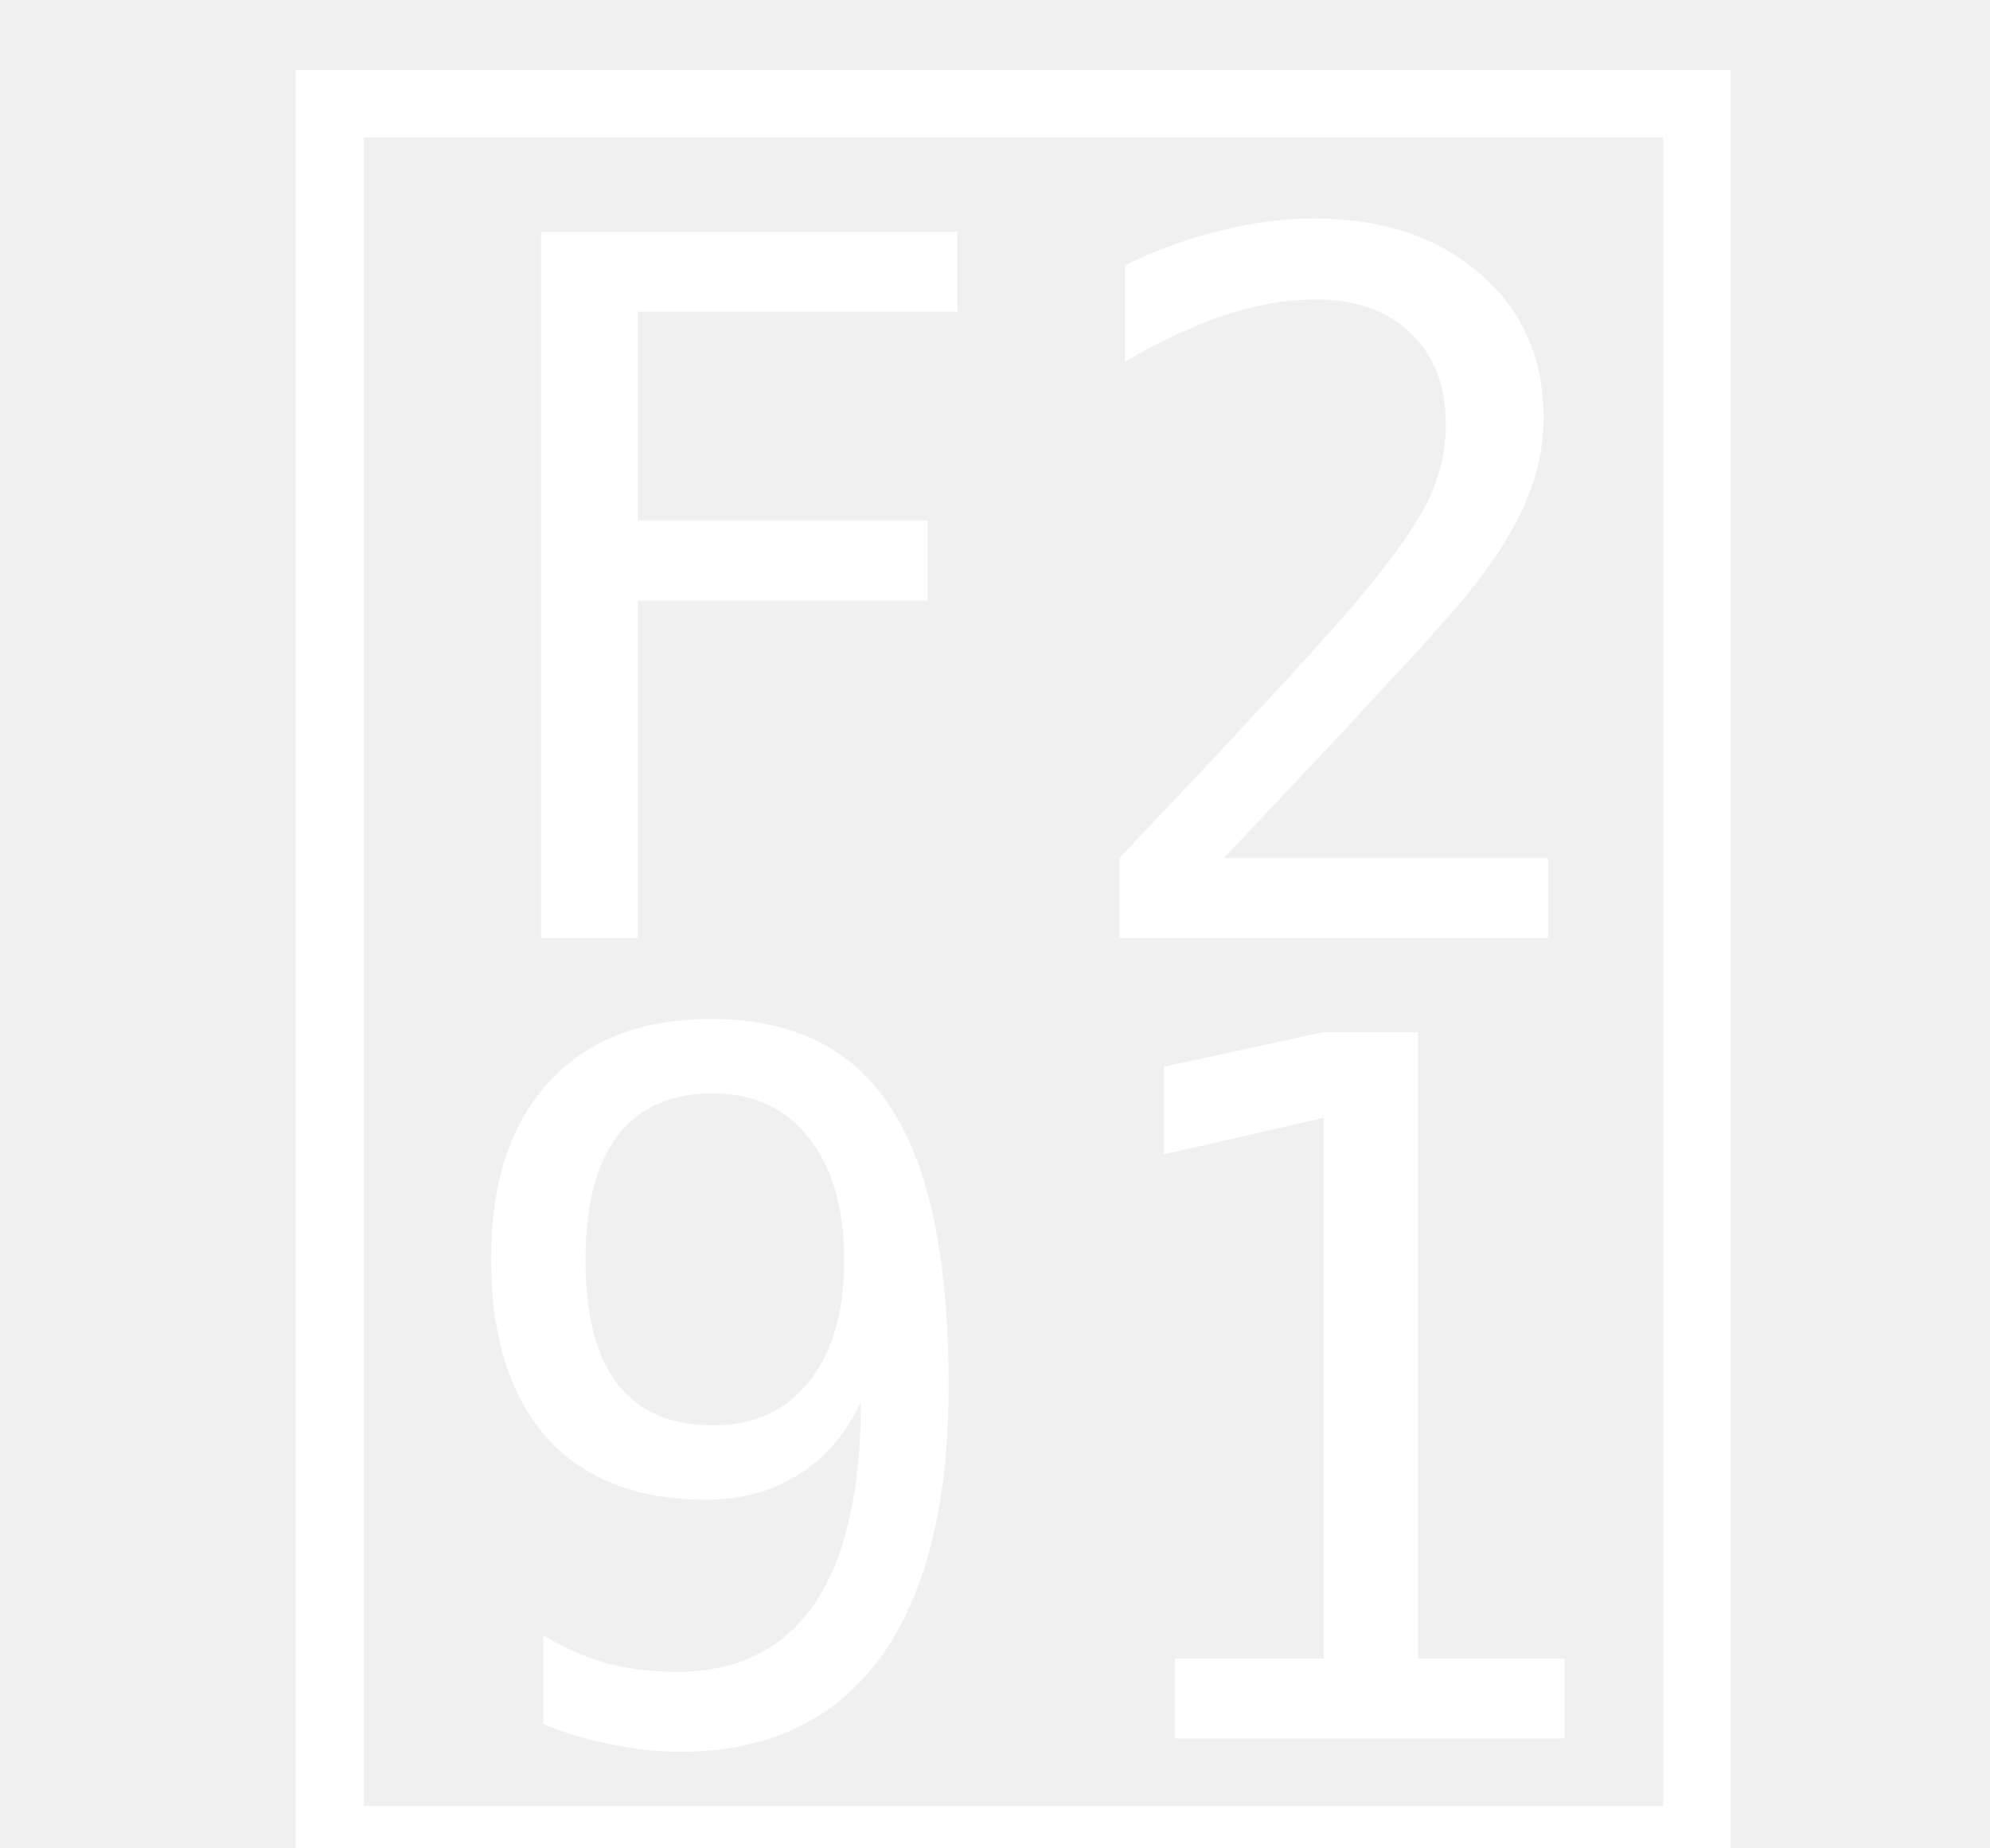
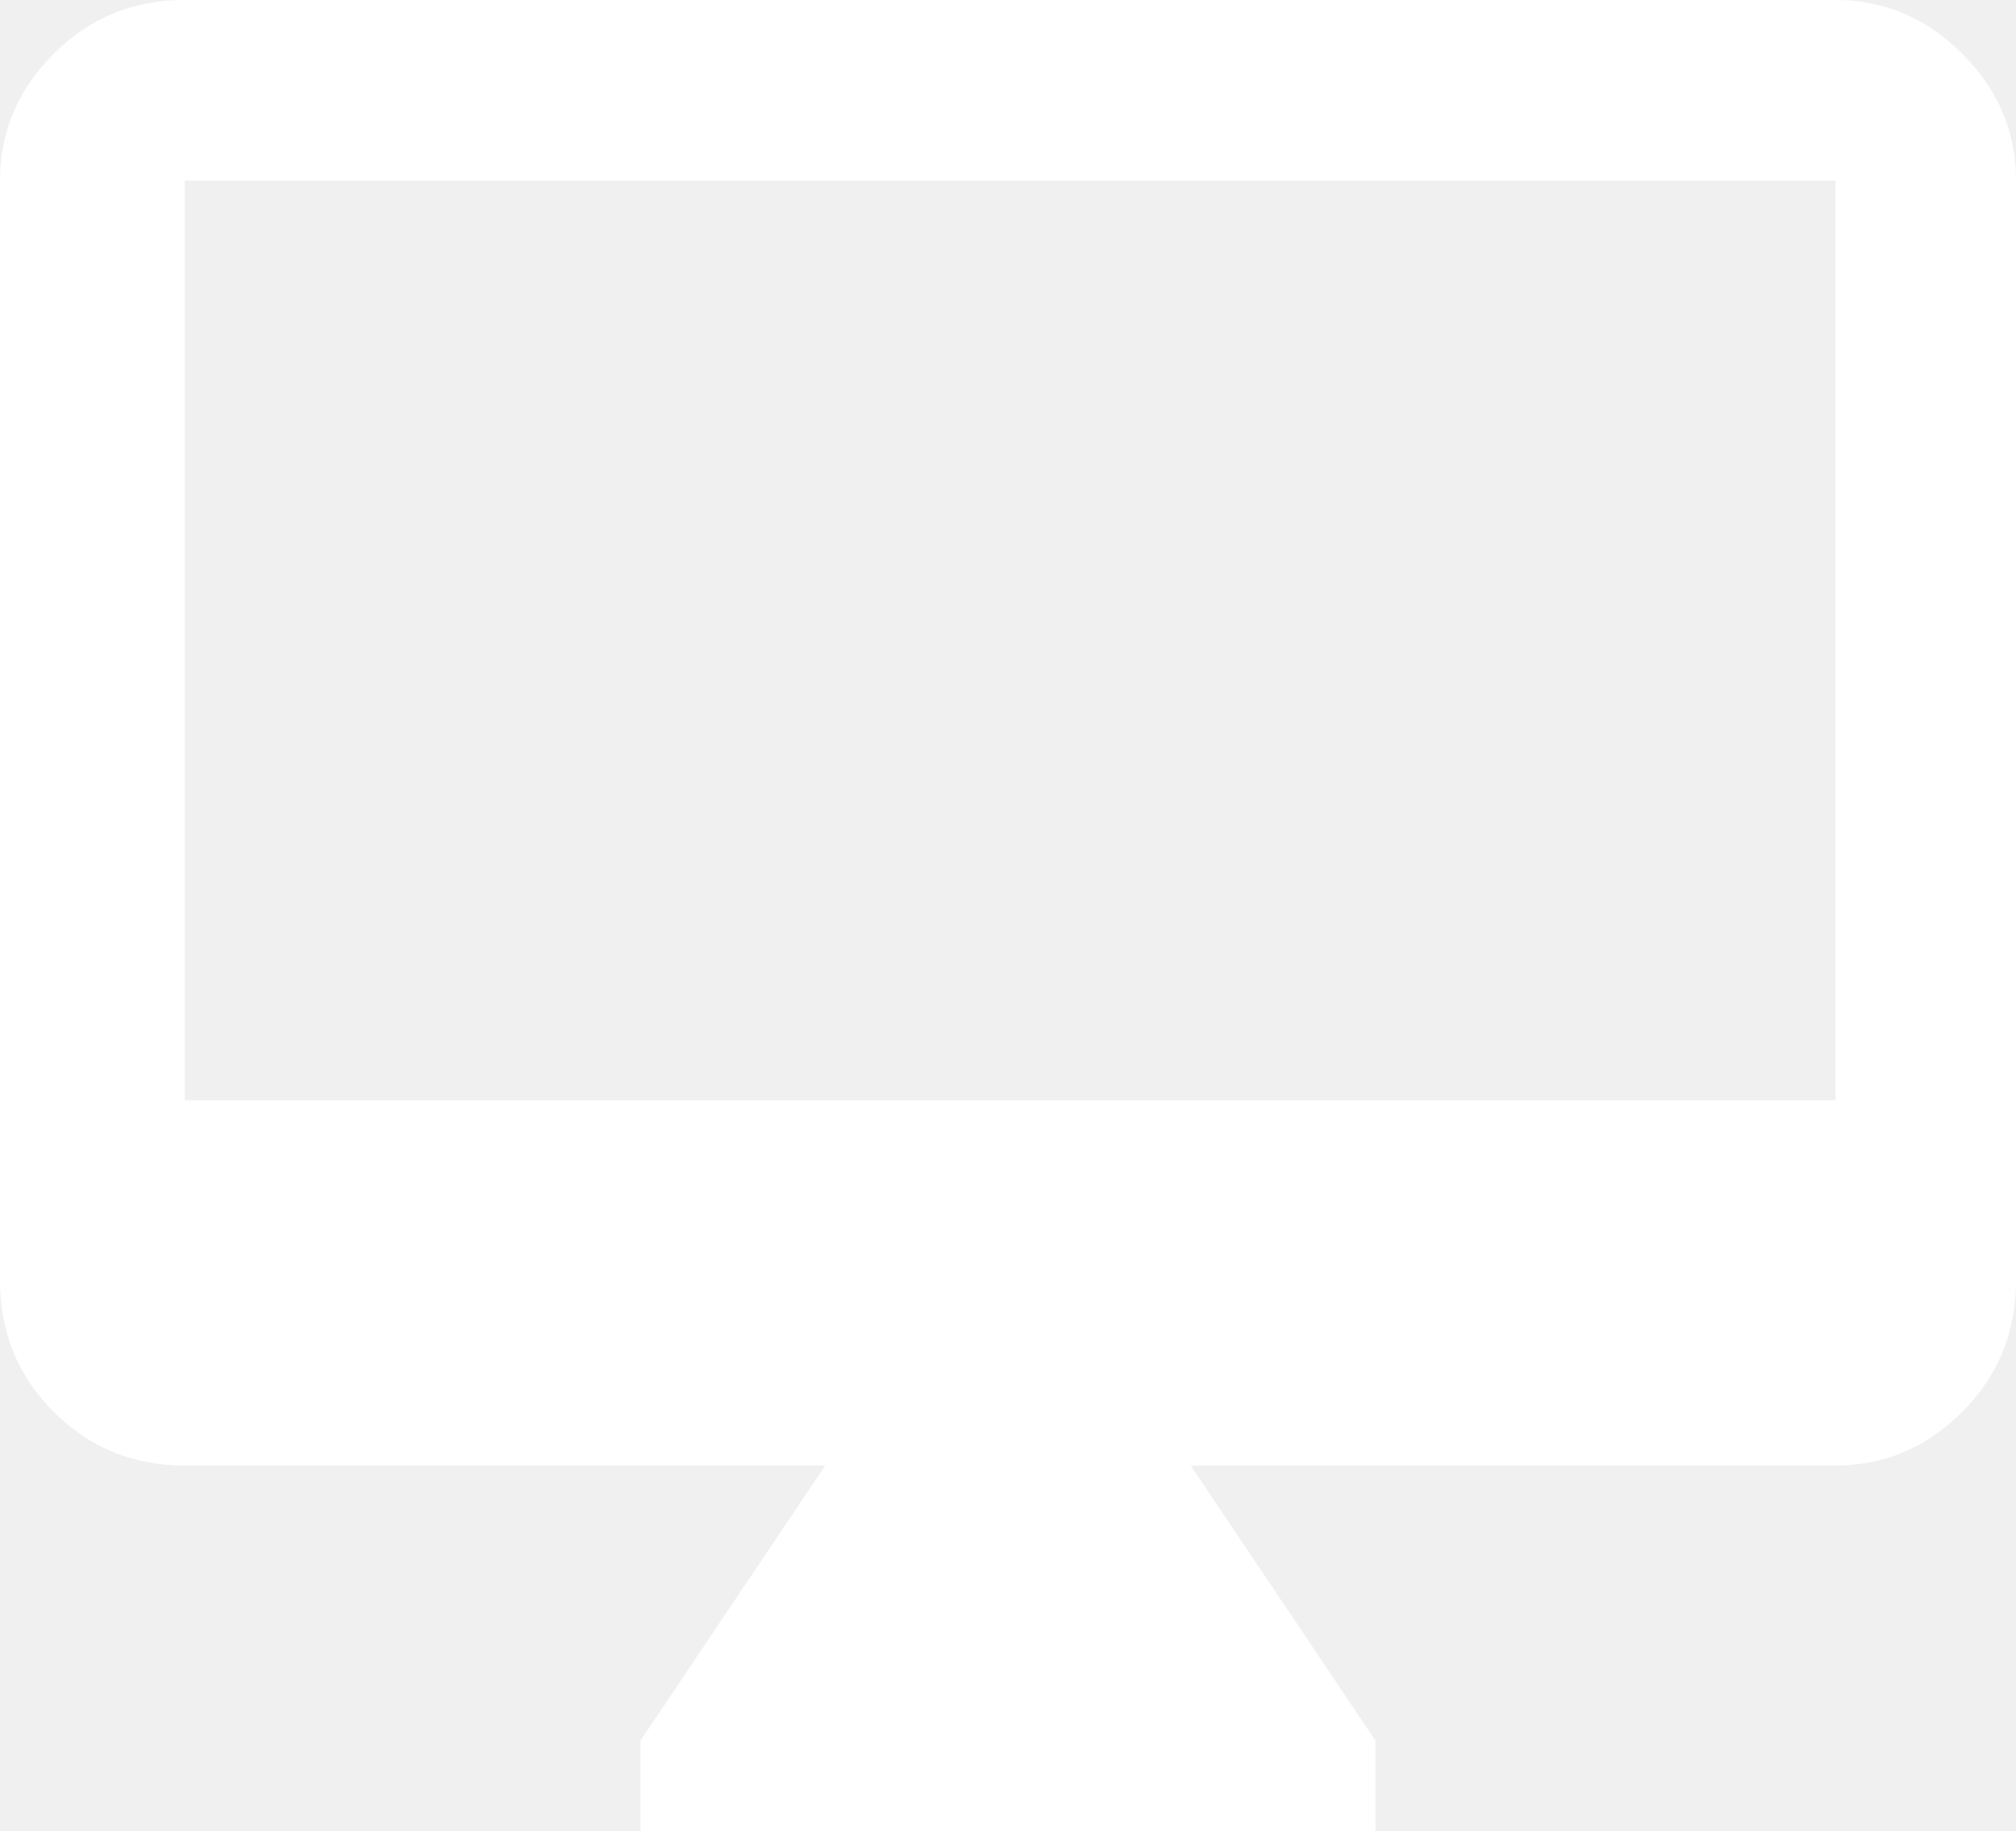
- <svg xmlns="http://www.w3.org/2000/svg" width="140" height="130" viewBox="0 0 28 26">
+ <svg xmlns="http://www.w3.org/2000/svg" id="Calque_1" data-name="Calque 1" viewBox="0 0 654.75 594.72">
  <defs>
-     <style>
-       .cls-1 {
-         font-size: 30px;
-         fill: #fff;
-         text-anchor: middle;
-         font-family: Material-Design-Iconic-Font, Material-Design-Iconic-Font;
-       }
-     </style>
+     <style>.cls-1{fill:#fff;}</style>
  </defs>
-   <text id="_" data-name="" class="cls-1" x="14.257" y="24.462">
-     <tspan x="14.257"></tspan>
-   </text>
+   <path class="cls-1" d="M600.85,228.11q23.71,0,41.18,17.45t17.45,41.19V644.14q0,25.13-17.45,42.58t-41.18,17.45H391.44l60,89.34v29.32H212.75V793.51l60-89.34h-208q-25.13,0-42.58-17.45T4.73,644.14V286.75q0-23.72,17.45-41.19t42.58-17.45Zm0,357.39V286.75H64.76V585.5Z" transform="translate(-4.73 -228.11)" />
</svg>
